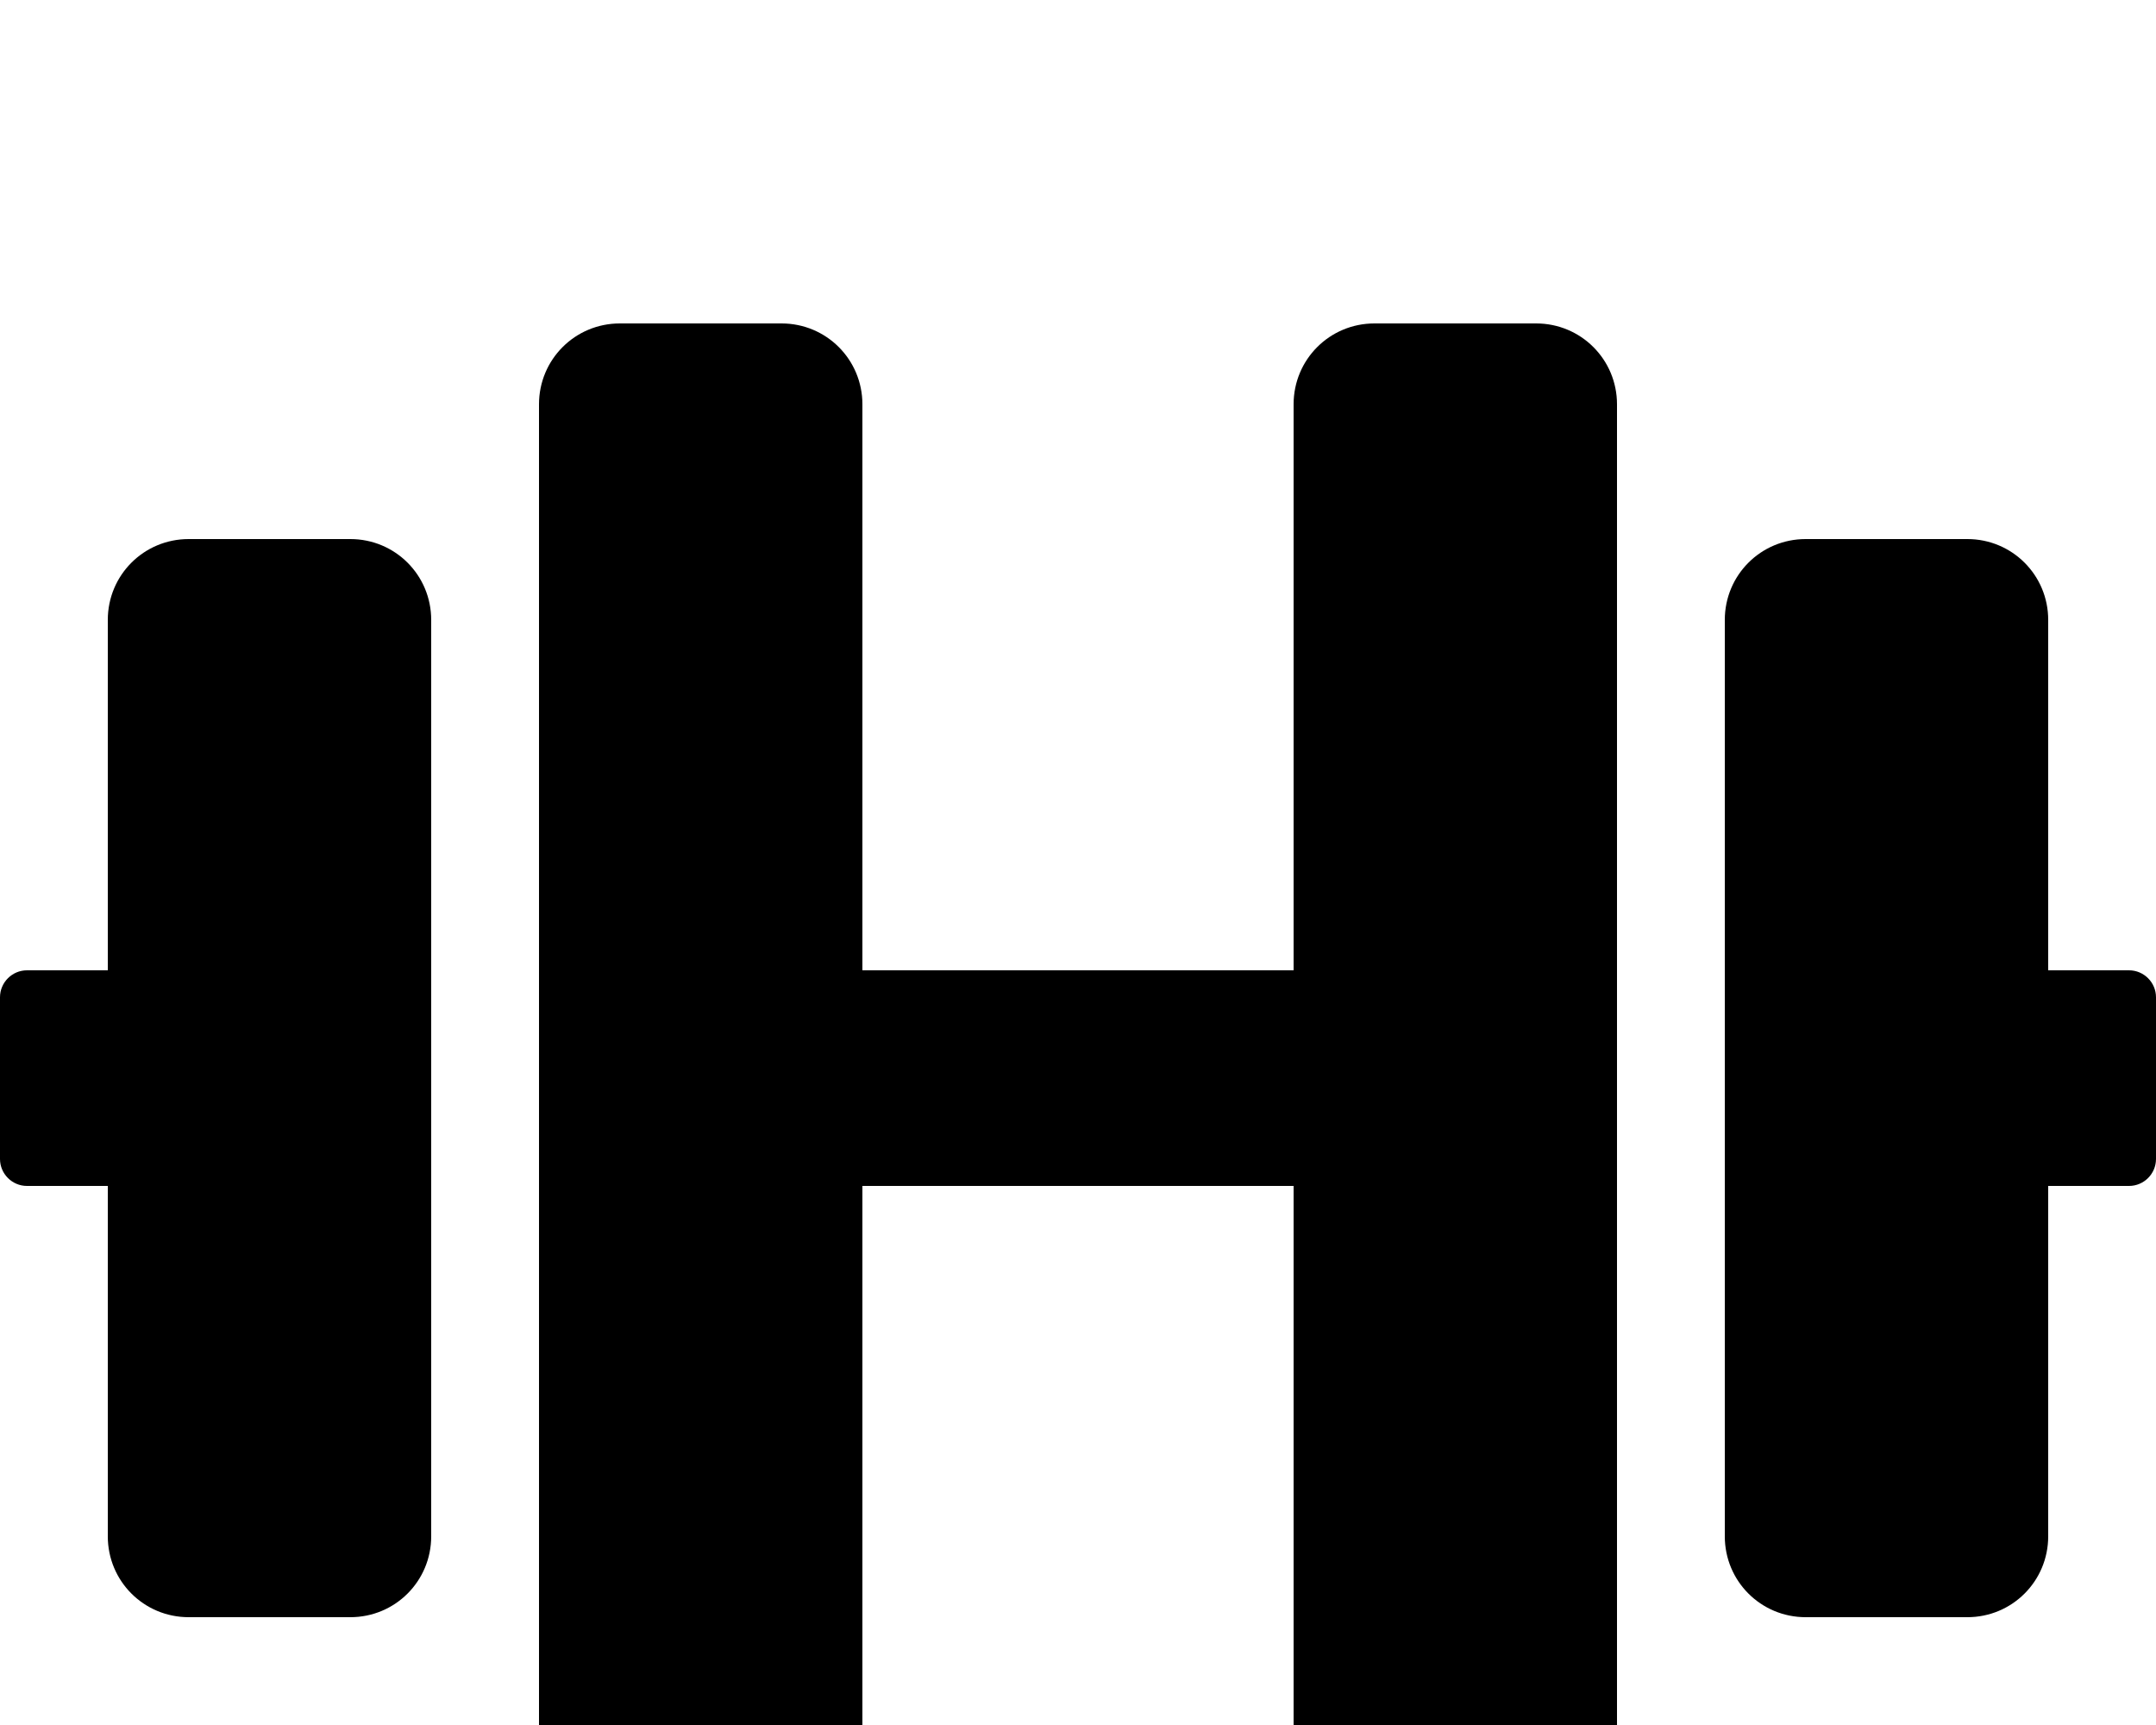
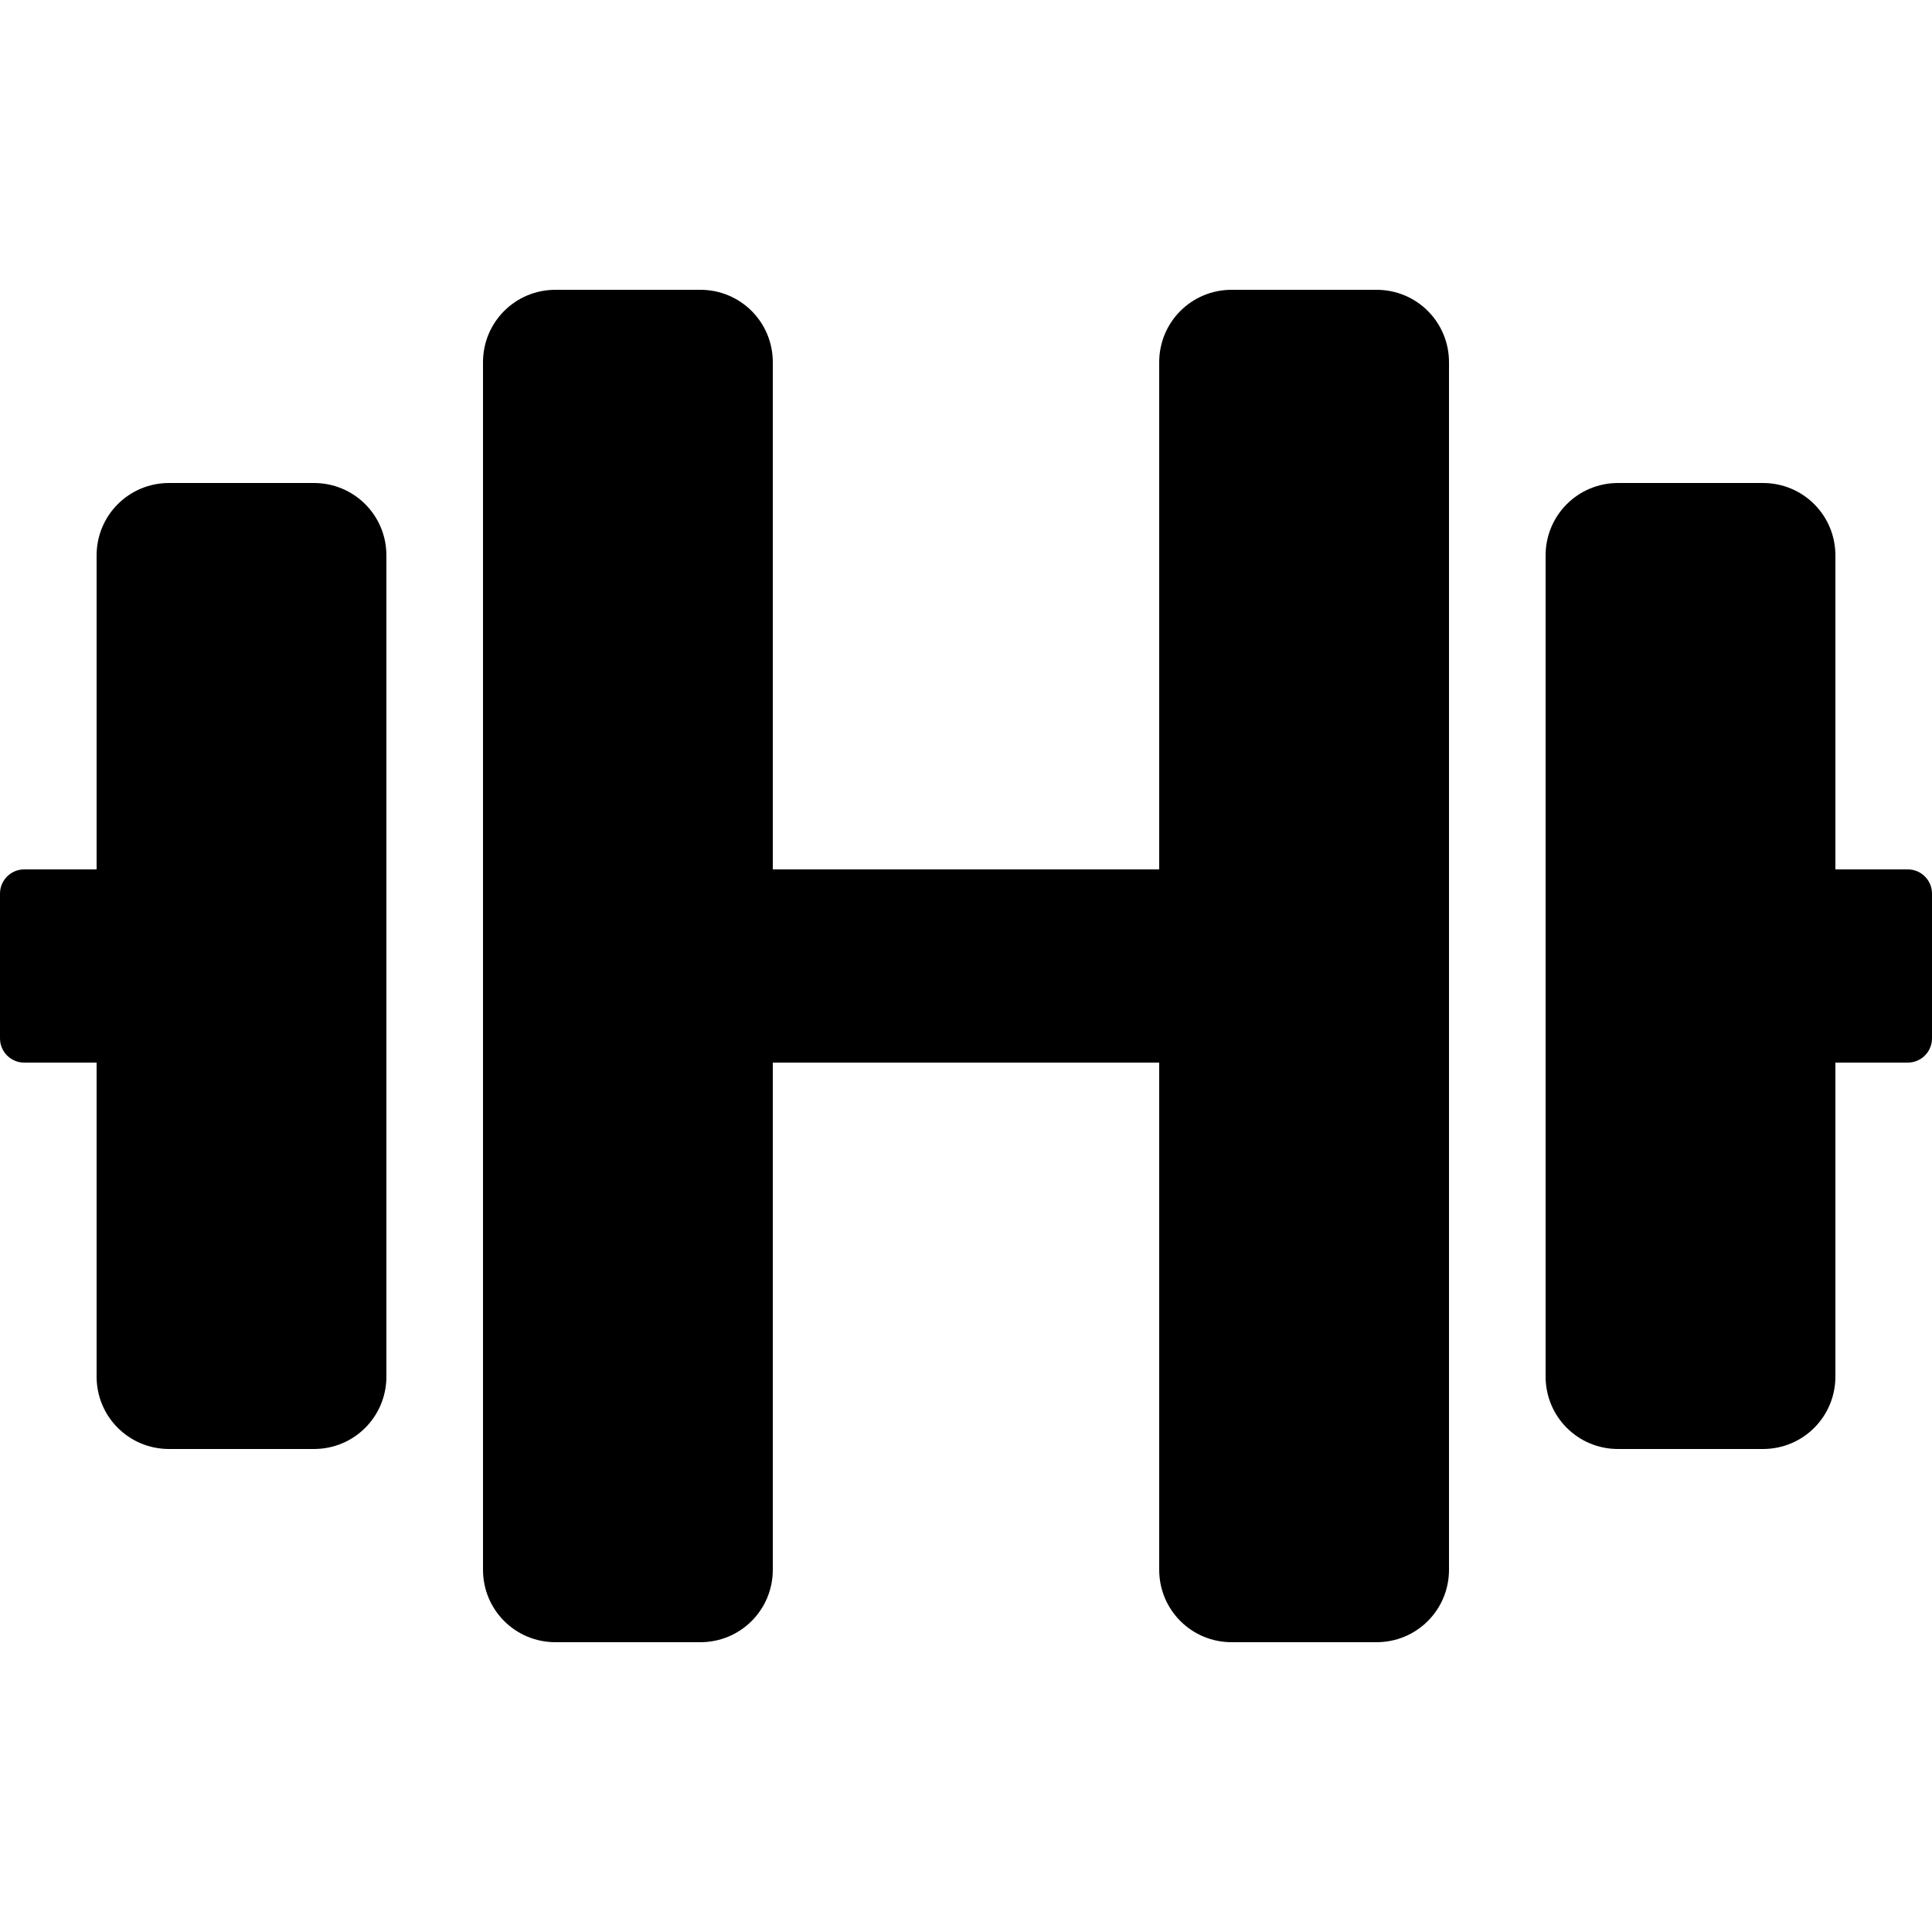
- <svg xmlns="http://www.w3.org/2000/svg" aria-labelledby="sporticons-dumbbell-icon" role="img" viewBox="0 0 640 512">
+ <svg xmlns="http://www.w3.org/2000/svg" aria-labelledby="sporticons-dumbbell-icon" role="img" viewBox="0 0 640 640">
  <path d="m104,160l-48,0c-13.3,0 -24,10.7 -24,24l0,104l-24,0c-4.4,0 -8,3.6 -8,8l0,48c0,4.4 3.6,8 8,8l24,0l0,104c0,13.3 10.7,24 24,24l48,0c13.3,0 24,-10.7 24,-24l0,-272c0,-13.3 -10.7,-24 -24,-24zm528,128l-24,0l0,-104c0,-13.3 -10.7,-24 -24,-24l-48,0c-13.3,0 -24,10.7 -24,24l0,272c0,13.3 10.7,24 24,24l48,0c13.3,0 24,-10.7 24,-24l0,-104l24,0c4.4,0 8,-3.6 8,-8l0,-48c0,-4.4 -3.6,-8 -8,-8zm-176,-192l-48,0c-13.3,0 -24,10.7 -24,24l0,168l-128,0l0,-168c0,-13.3 -10.7,-24 -24,-24l-48,0c-13.3,0 -24,10.7 -24,24l0,400c0,13.3 10.7,24 24,24l48,0c13.3,0 24,-10.7 24,-24l0,-168l128,0l0,168c0,13.3 10.7,24 24,24l48,0c13.3,0 24,-10.7 24,-24l0,-400c0,-13.3 -10.7,-24 -24,-24z" />
</svg>
